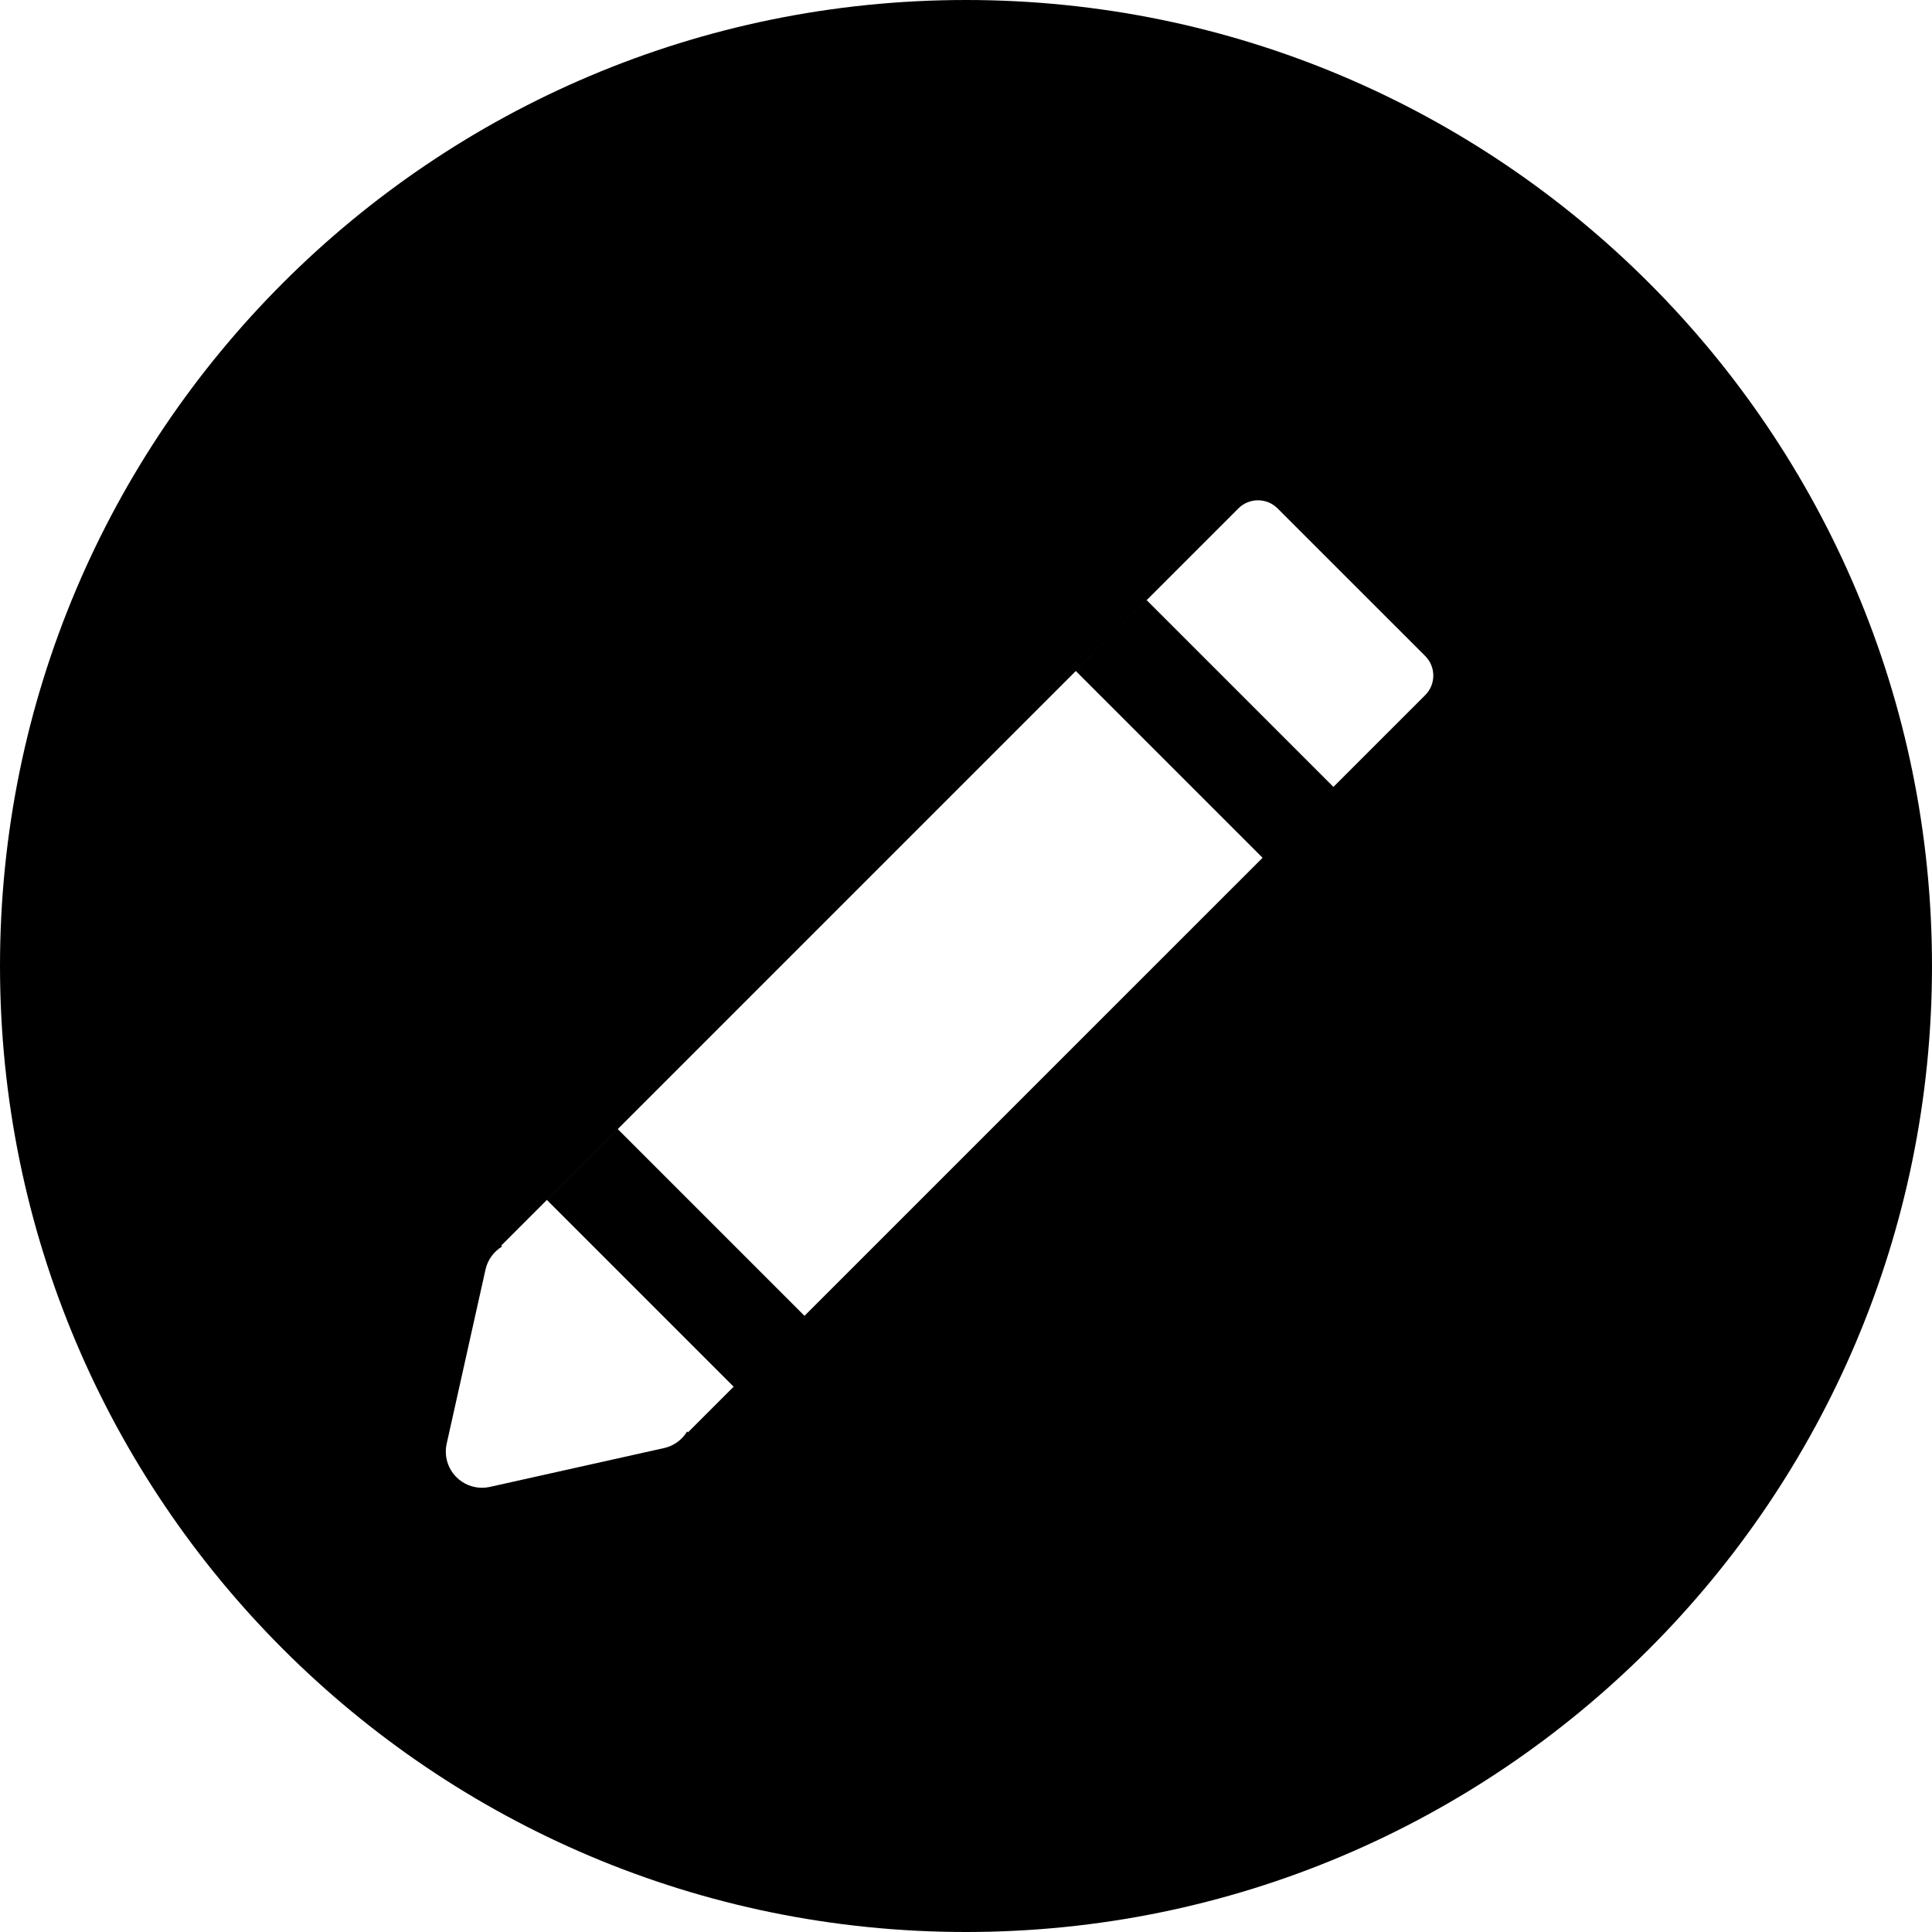
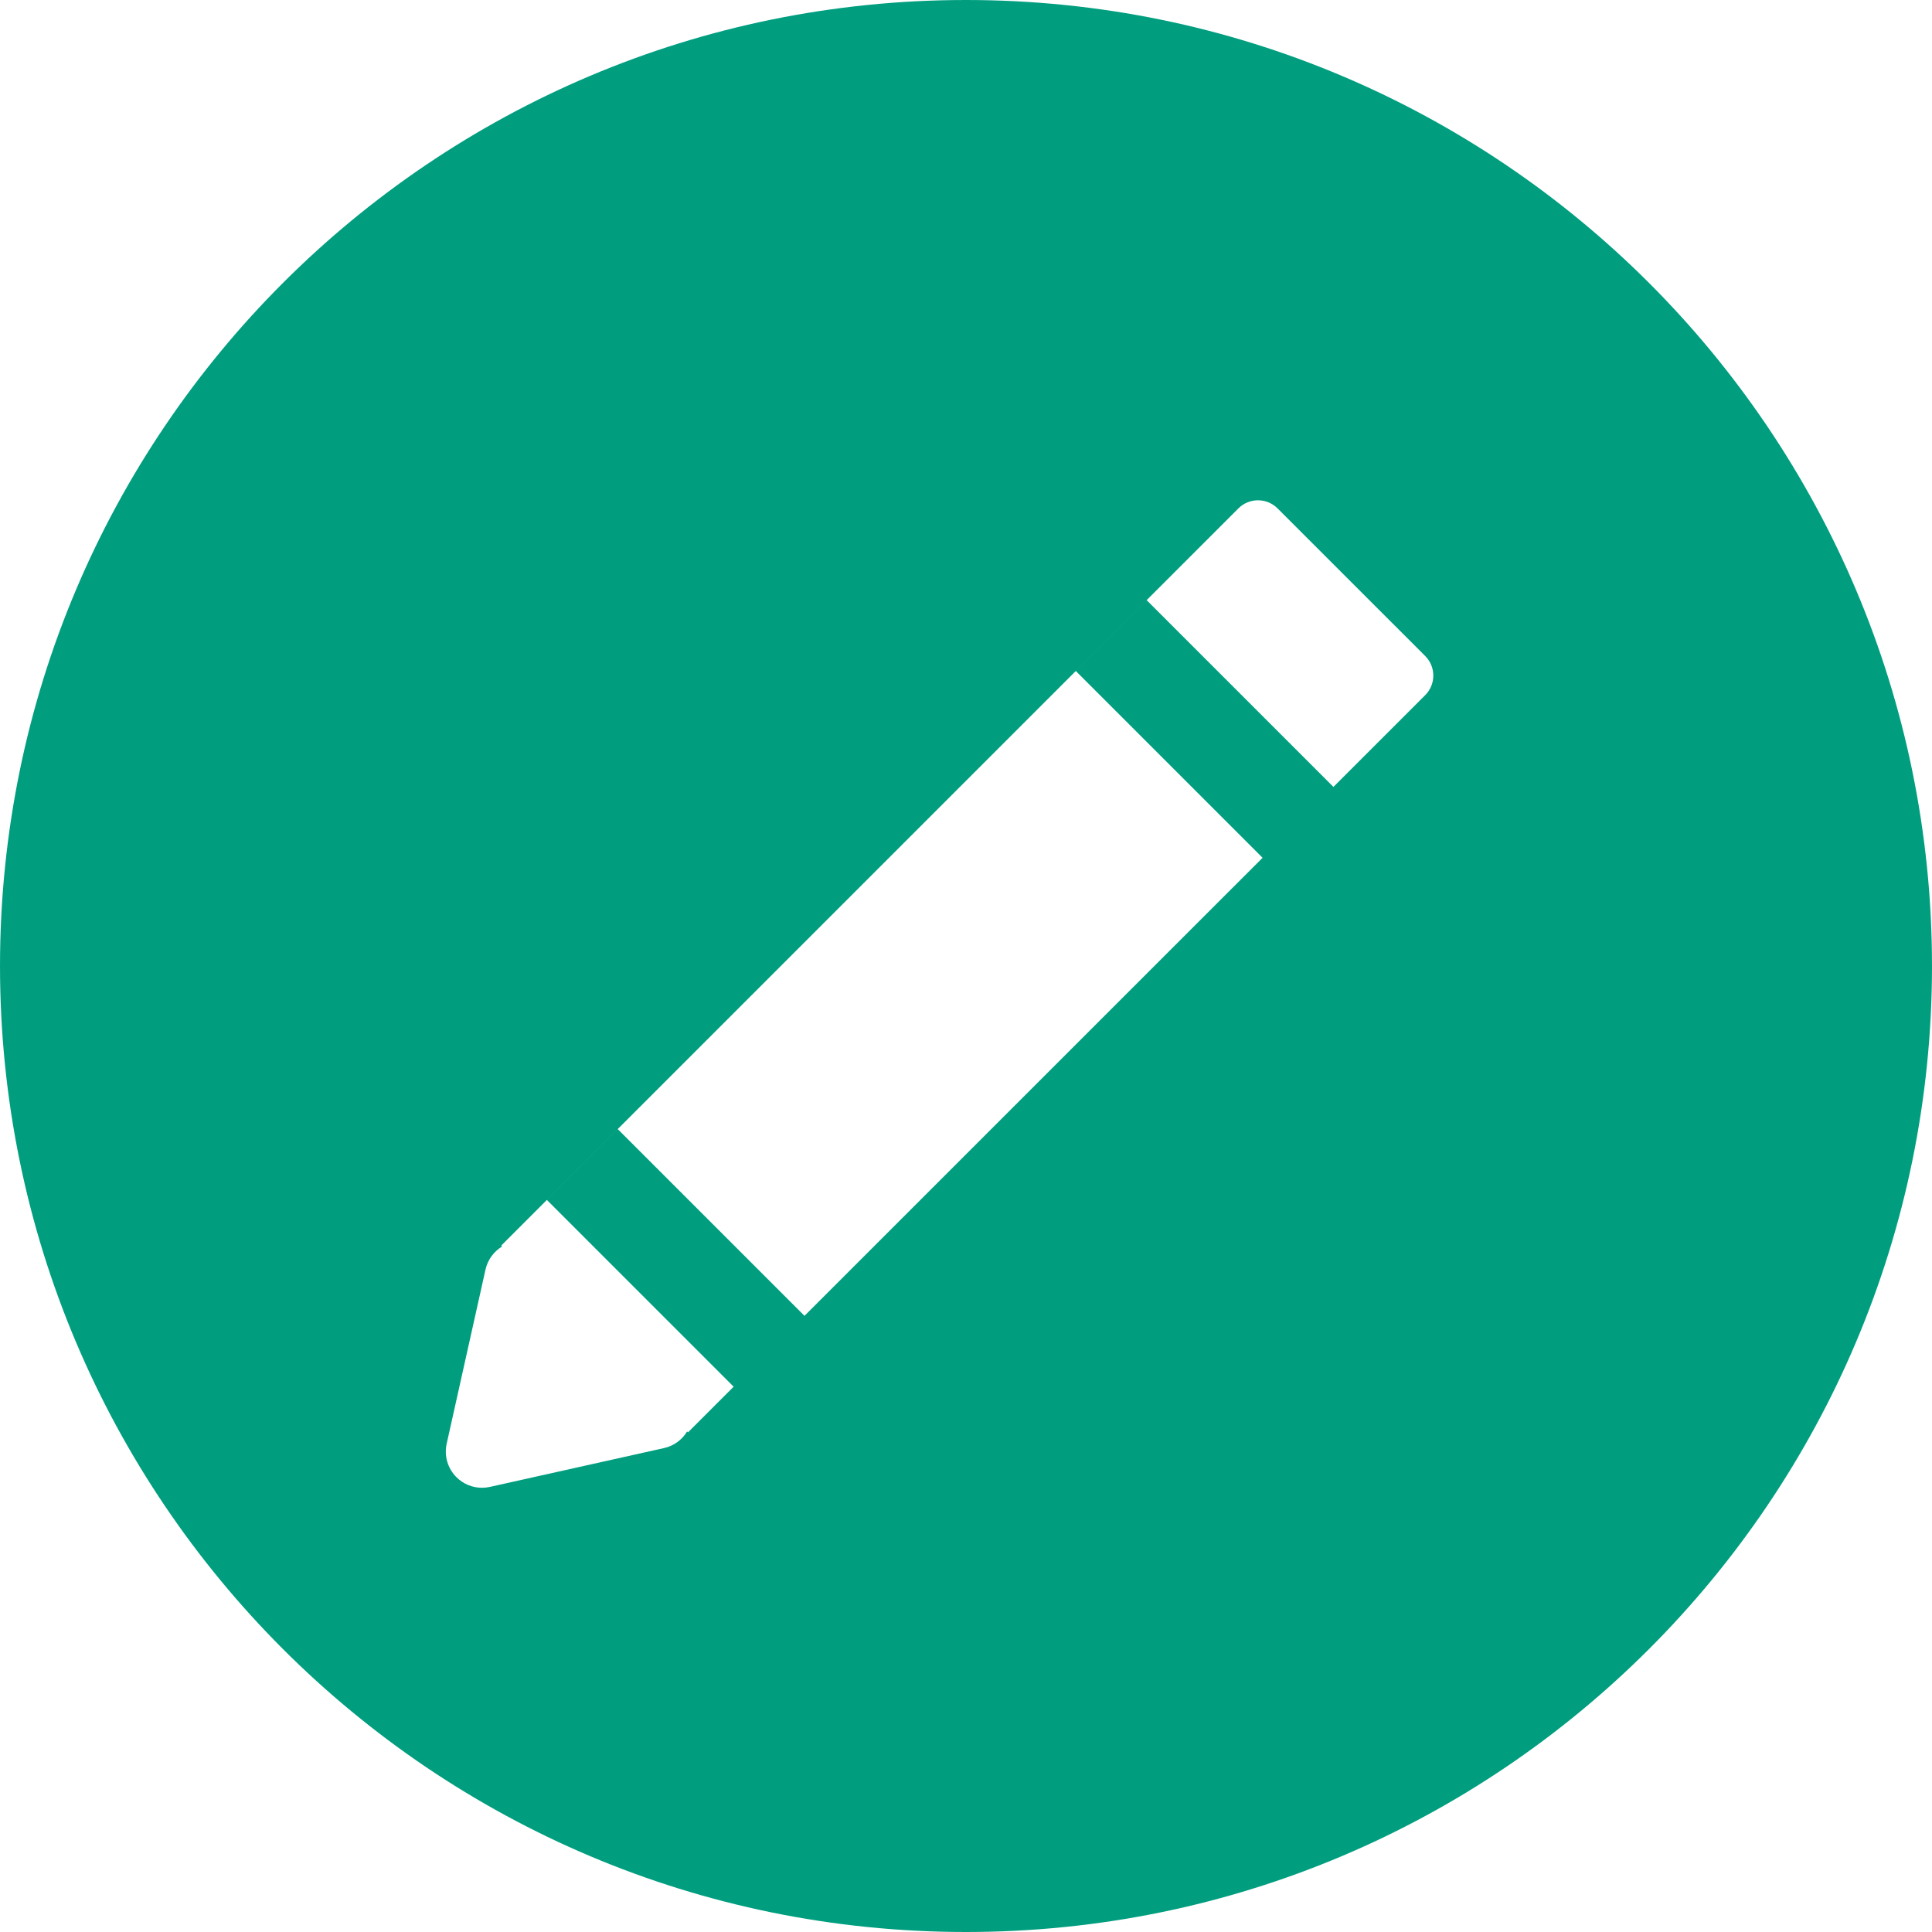
<svg xmlns="http://www.w3.org/2000/svg" version="1.1" id="Layer_1" x="0px" y="0px" viewBox="0 0 300 300" style="enable-background:new 0 0 300 300;" xml:space="preserve">
  <g>
    <g>
-       <path d="M149.996,0C67.157,0,0.001,67.161,0.001,149.997S67.157,300,149.996,300s150.003-67.163,150.003-150.003    S232.835,0,149.996,0z M221.302,107.945l-14.247,14.247l-29.001-28.999l-11.002,11.002l29.001,29.001l-71.132,71.126    l-28.999-28.996L84.92,186.328l28.999,28.999l-7.088,7.088l-0.135-0.135c-0.786,1.294-2.064,2.238-3.582,2.575l-27.043,6.03    c-0.405,0.091-0.817,0.135-1.224,0.135c-1.476,0-2.91-0.581-3.973-1.647c-1.364-1.359-1.932-3.322-1.512-5.203l6.027-27.035    c0.34-1.517,1.286-2.798,2.578-3.582l-0.137-0.137L192.3,78.941c1.678-1.675,4.404-1.675,6.082,0.005l22.922,22.917    C222.982,103.541,222.982,106.267,221.302,107.945z" />
+       <path d="M149.996,0C67.157,0,0.001,67.161,0.001,149.997S67.157,300,149.996,300s150.003-67.163,150.003-150.003    S232.835,0,149.996,0z M221.302,107.945l-14.247,14.247l-29.001-28.999l-11.002,11.002l29.001,29.001l-71.132,71.126    l-28.999-28.996L84.92,186.328l28.999,28.999l-7.088,7.088l-0.135-0.135c-0.786,1.294-2.064,2.238-3.582,2.575l-27.043,6.03    c-0.405,0.091-0.817,0.135-1.224,0.135c-1.476,0-2.91-0.581-3.973-1.647c-1.364-1.359-1.932-3.322-1.512-5.203l6.027-27.035    c0.34-1.517,1.286-2.798,2.578-3.582l-0.137-0.137L192.3,78.941c1.678-1.675,4.404-1.675,6.082,0.005l22.922,22.917    C222.982,103.541,222.982,106.267,221.302,107.945z" fill="#009e7f" />
    </g>
  </g>
  <g>
- </g>
+ 	</g>
  <g>
- </g>
+ 	</g>
  <g>
- </g>
+ 	</g>
  <g>
- </g>
+ 	</g>
  <g>
- </g>
+ 	</g>
  <g>
- </g>
+ 	</g>
  <g>
- </g>
+ 	</g>
  <g>
- </g>
+ 	</g>
  <g>
- </g>
+ 	</g>
  <g>
- </g>
+ 	</g>
  <g>
- </g>
+ 	</g>
  <g>
- </g>
+ 	</g>
  <g>
- </g>
+ 	</g>
  <g>
- </g>
+ 	</g>
  <g>
- </g>
+ 	</g>
</svg>
